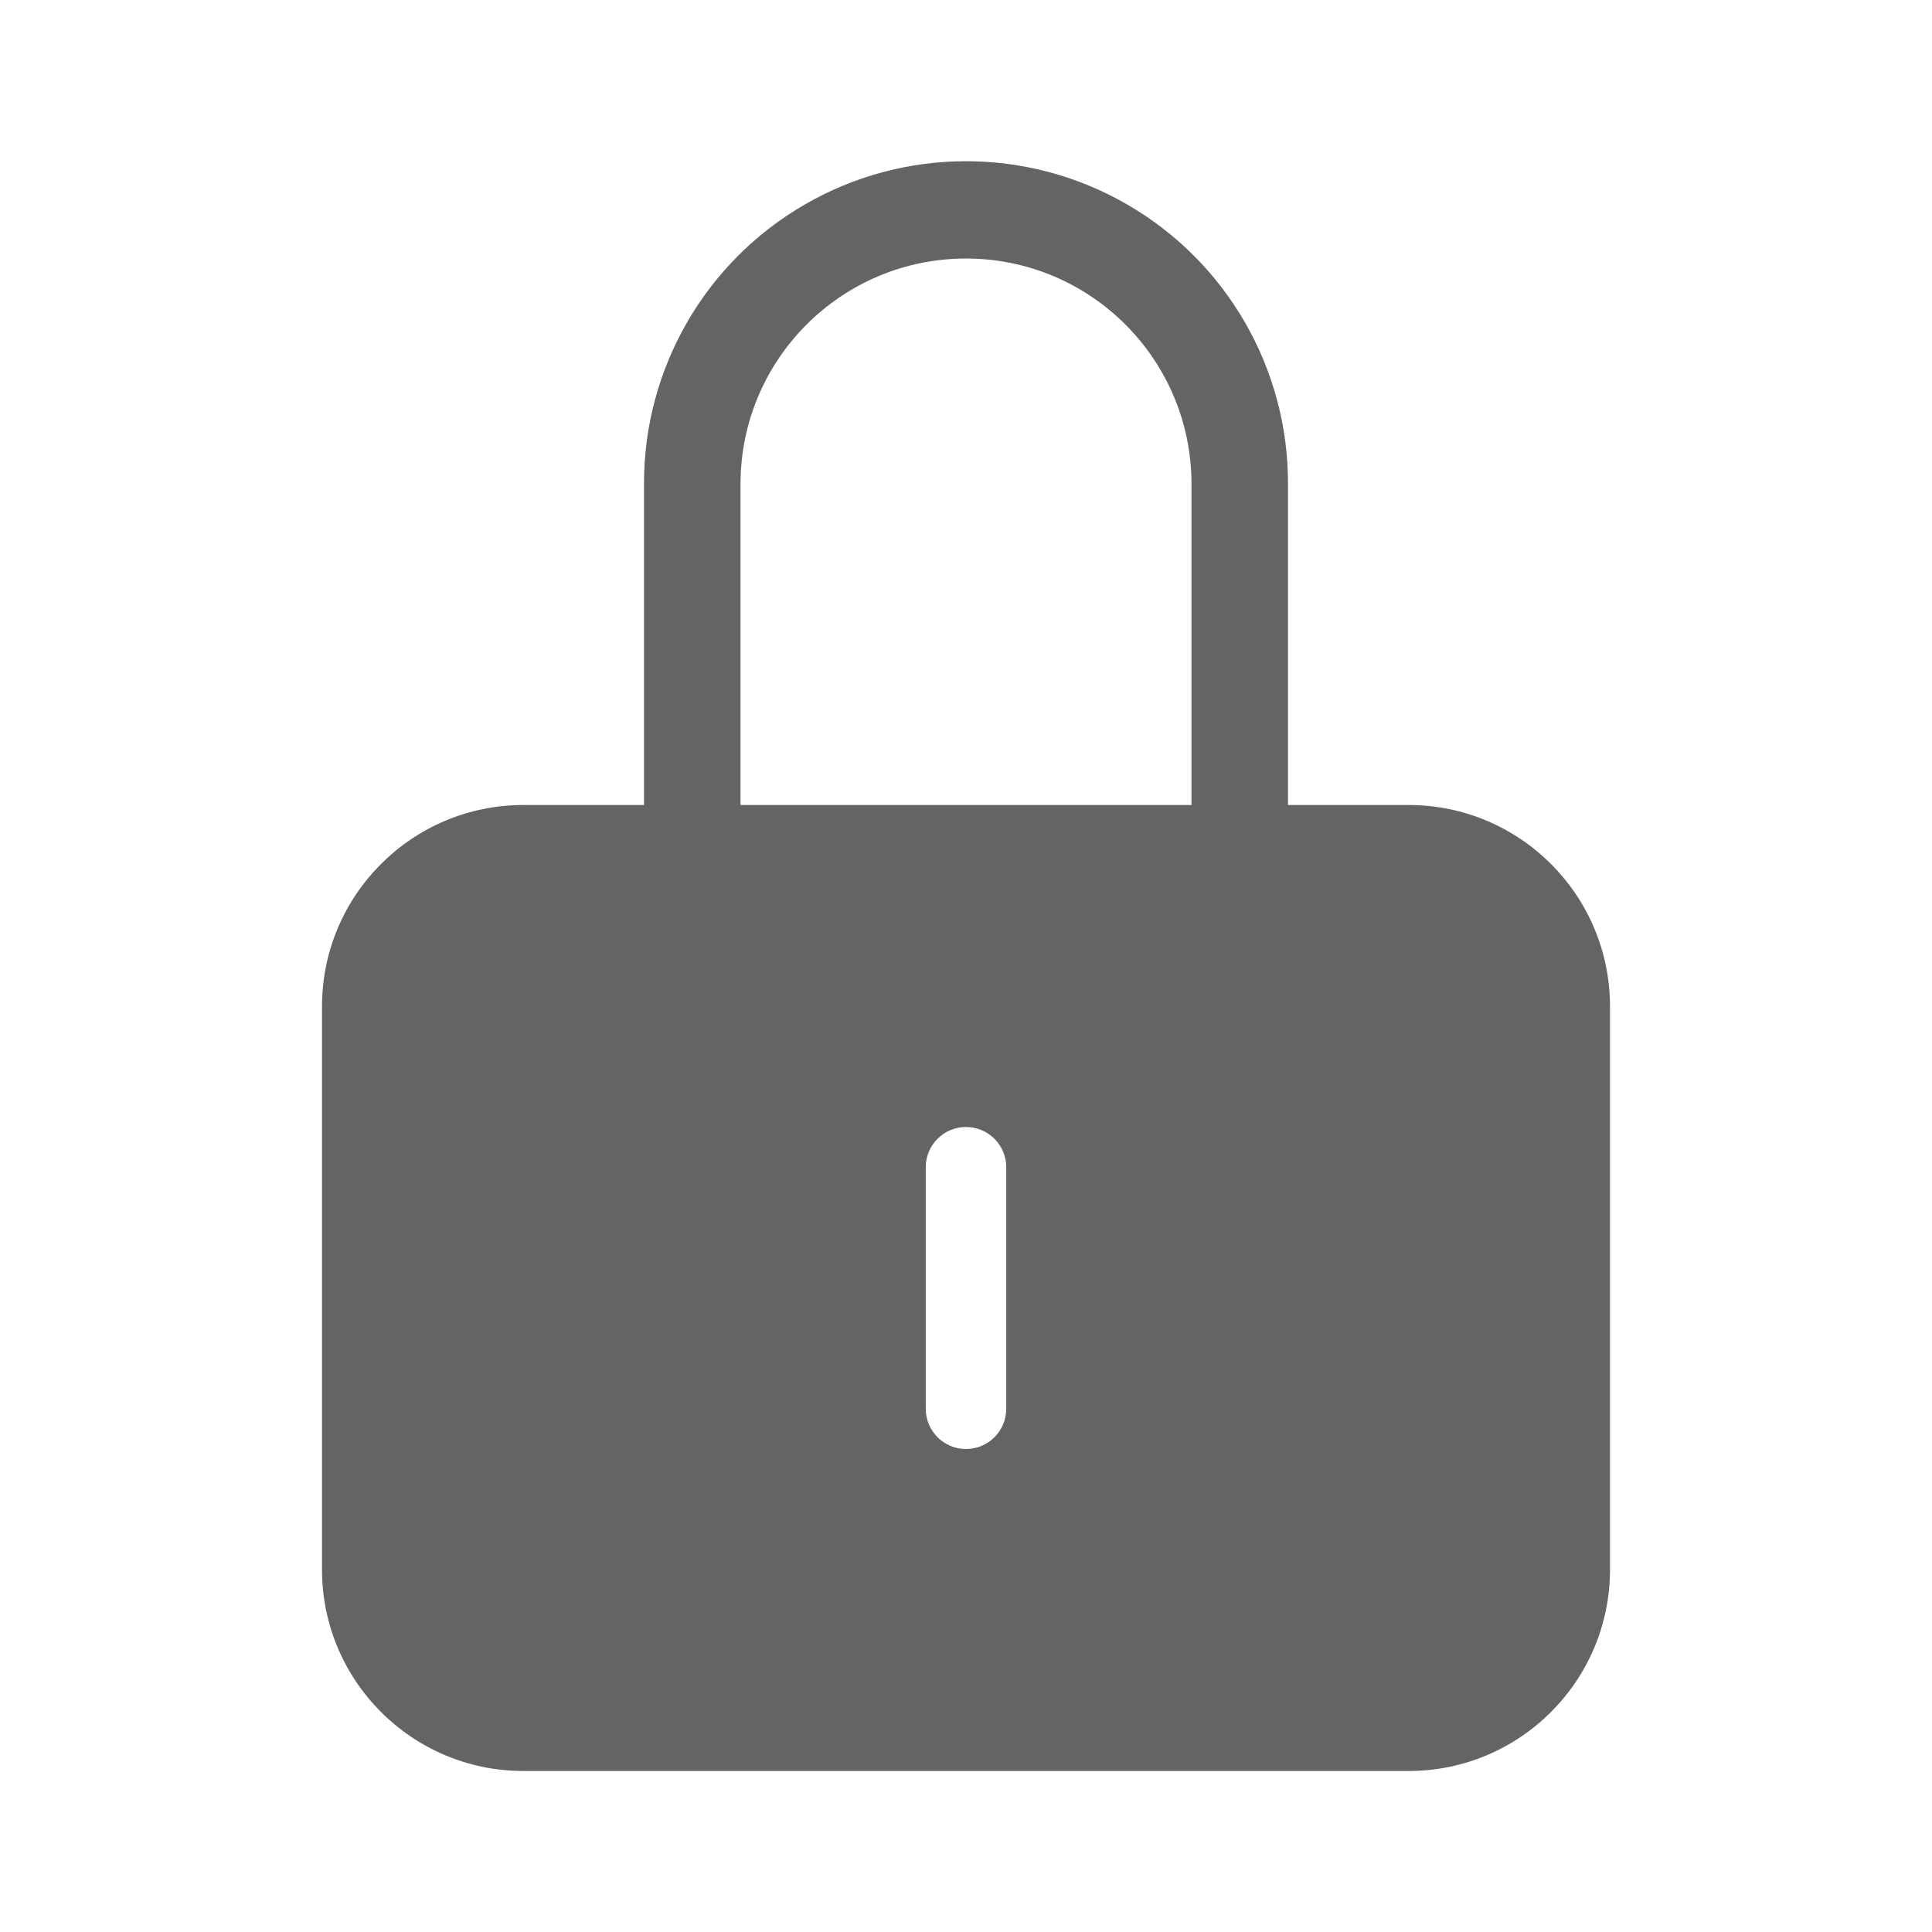
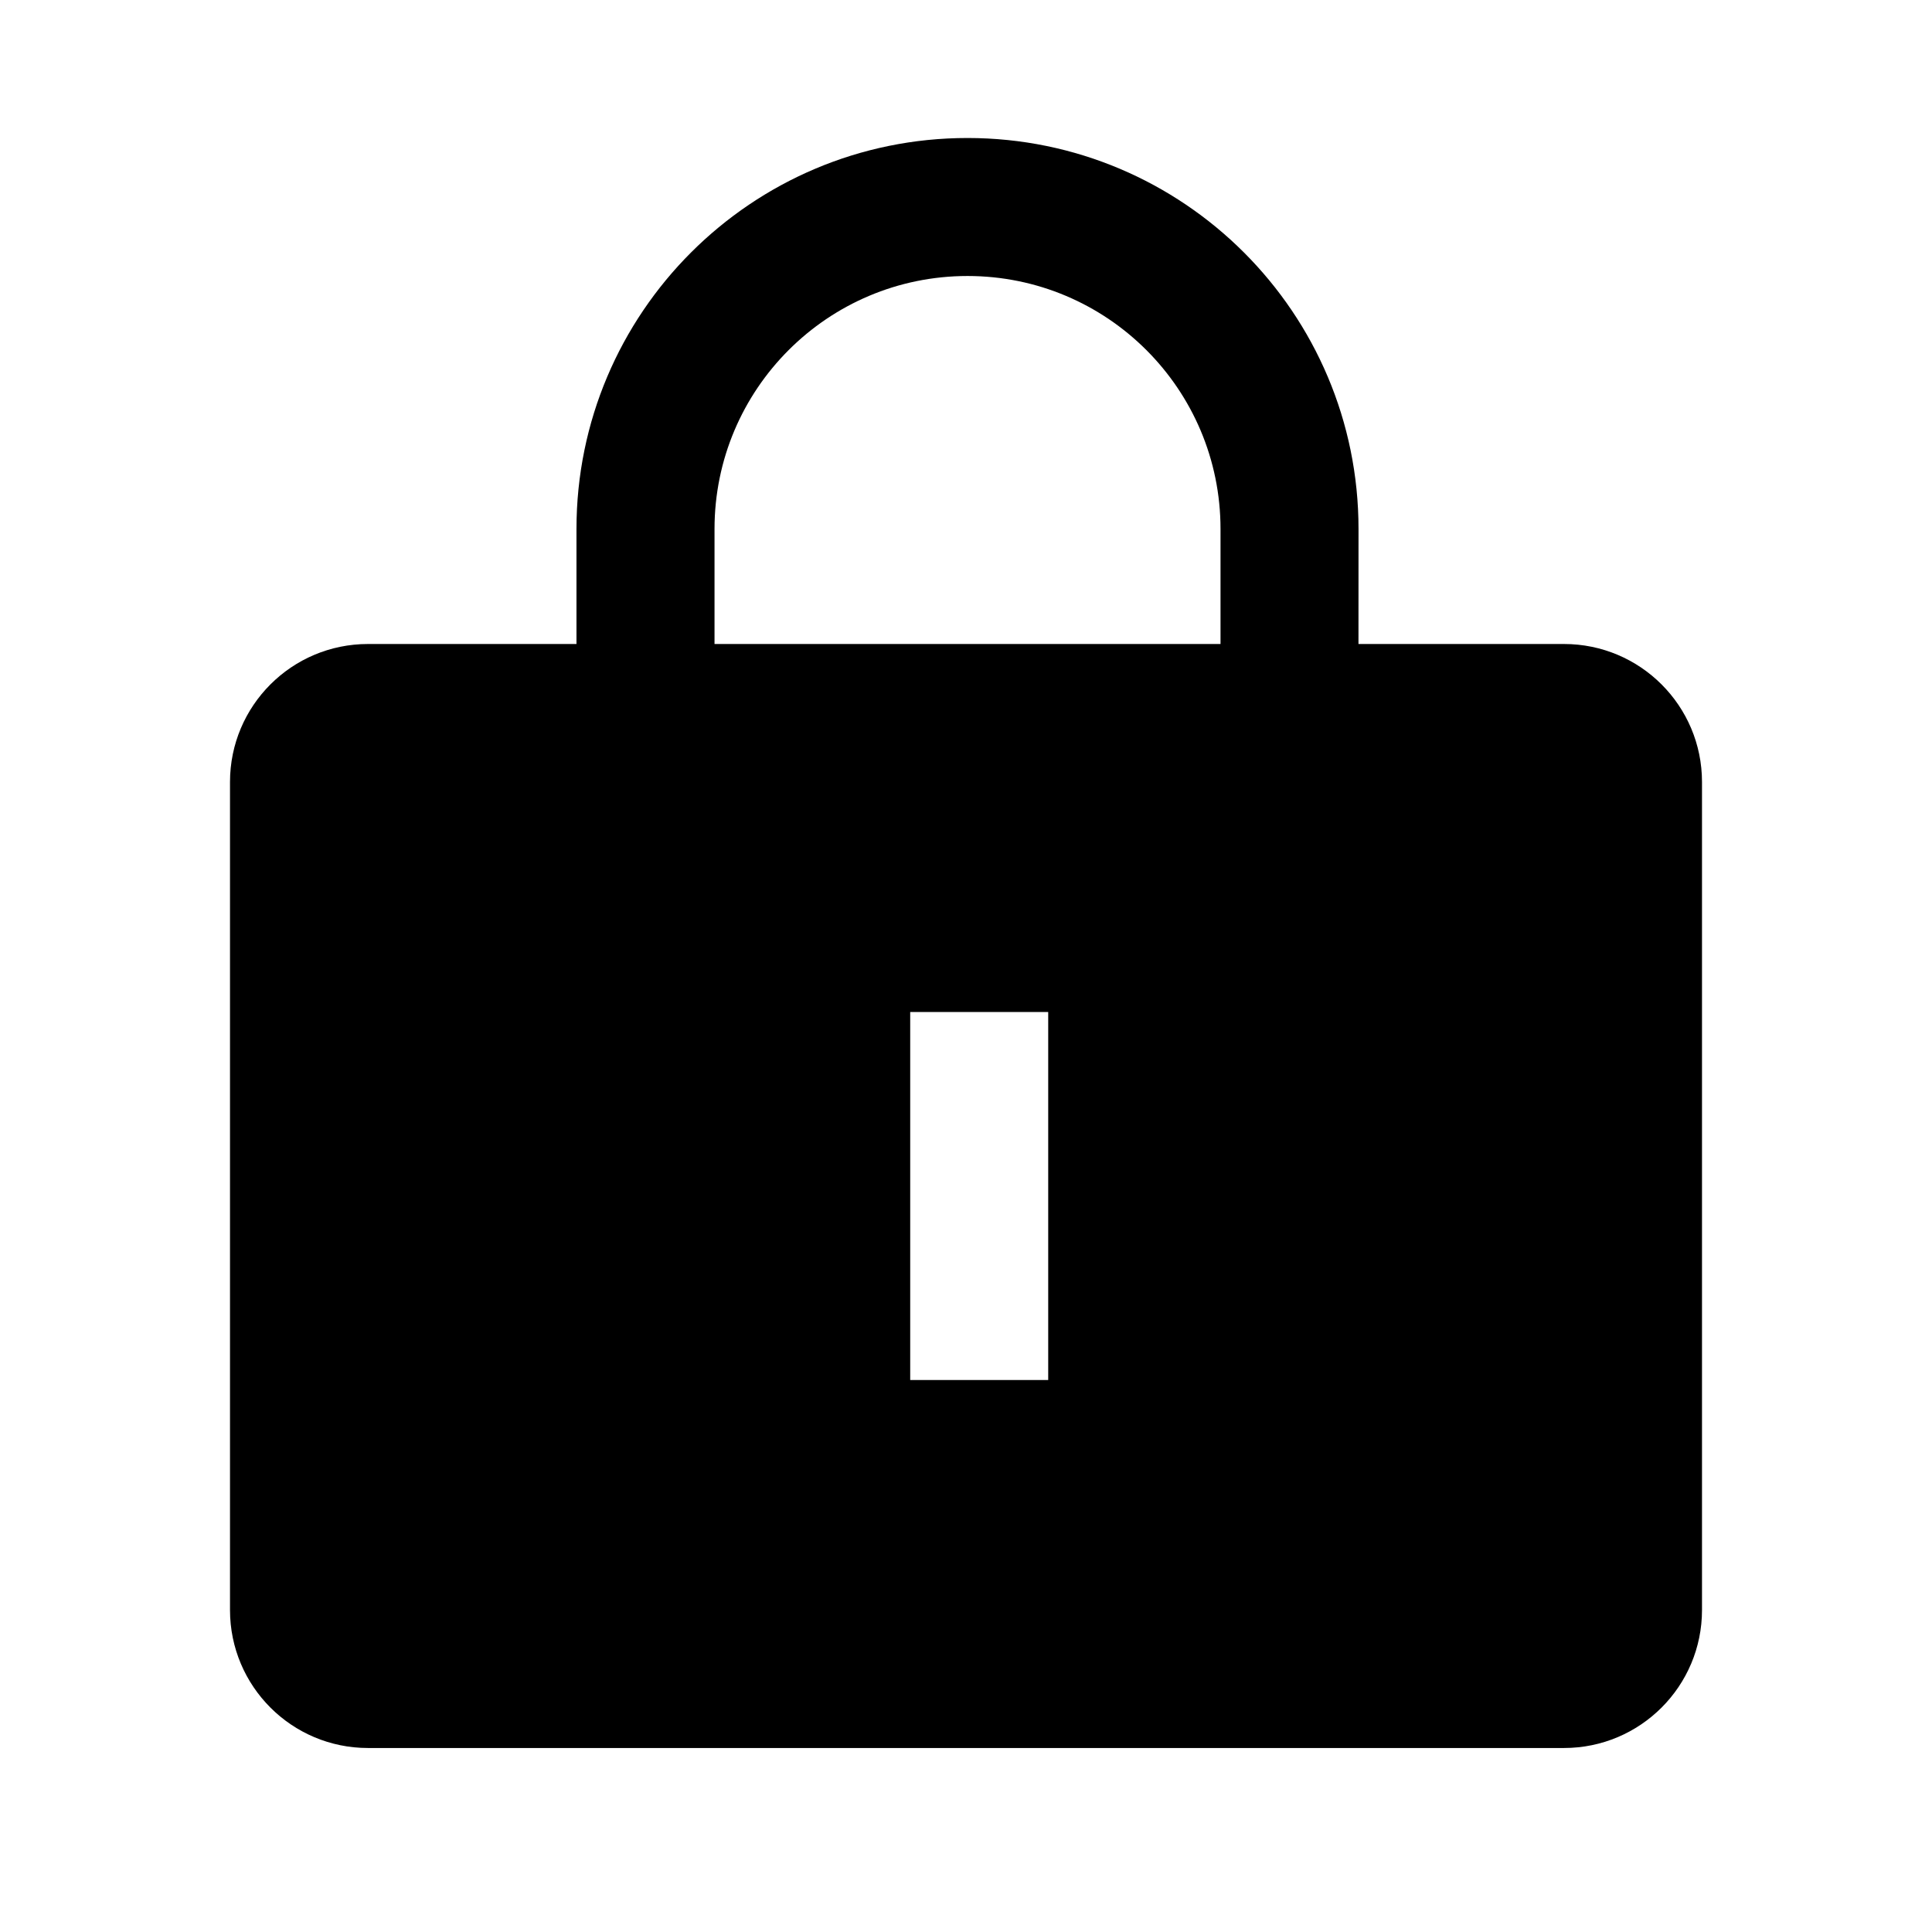
- <svg xmlns="http://www.w3.org/2000/svg" t="1693745276871" class="icon" viewBox="0 0 1024 1024" version="1.1" p-id="2358" width="200" height="200">
-   <path d="M746.667 426.667h-64v-170.133a170.667 170.667 0 1 0-341.333 0V426.667h-64a106.773 106.773 0 0 0-106.667 106.667v298.667a106.773 106.773 0 0 0 106.667 106.667h469.333a106.773 106.773 0 0 0 106.667-106.667V533.333a106.773 106.773 0 0 0-106.667-106.667z m-354.176-170.133a119.509 119.509 0 1 1 239.019 0V426.667H392.491zM533.333 746.667a21.333 21.333 0 0 1-42.667 0v-128a21.333 21.333 0 0 1 42.667 0z" fill="#646464" p-id="2359" />
+ <svg xmlns="http://www.w3.org/2000/svg" t="1694164832607" class="icon" viewBox="0 0 1024 1024" version="1.1" p-id="19106" width="200" height="200">
+   <path d="M512.805 73.143a207.238 207.238 0 0 1 207.238 207.238l-0.024 60.952H828.952a73.143 73.143 0 0 1 73.143 73.143v438.857a73.143 73.143 0 0 1-73.143 73.143H195.048a73.143 73.143 0 0 1-73.143-73.143V414.476a73.143 73.143 0 0 1 73.143-73.143h110.494v-60.952a207.238 207.238 0 0 1 207.238-207.238z m42.764 463.238h-73.143v195.048h73.143v-195.048zM512.805 146.286a134.095 134.095 0 0 0-134.095 134.095V341.333h268.19v-60.952a134.095 134.095 0 0 0-134.095-134.095z" p-id="19107" />
</svg>
